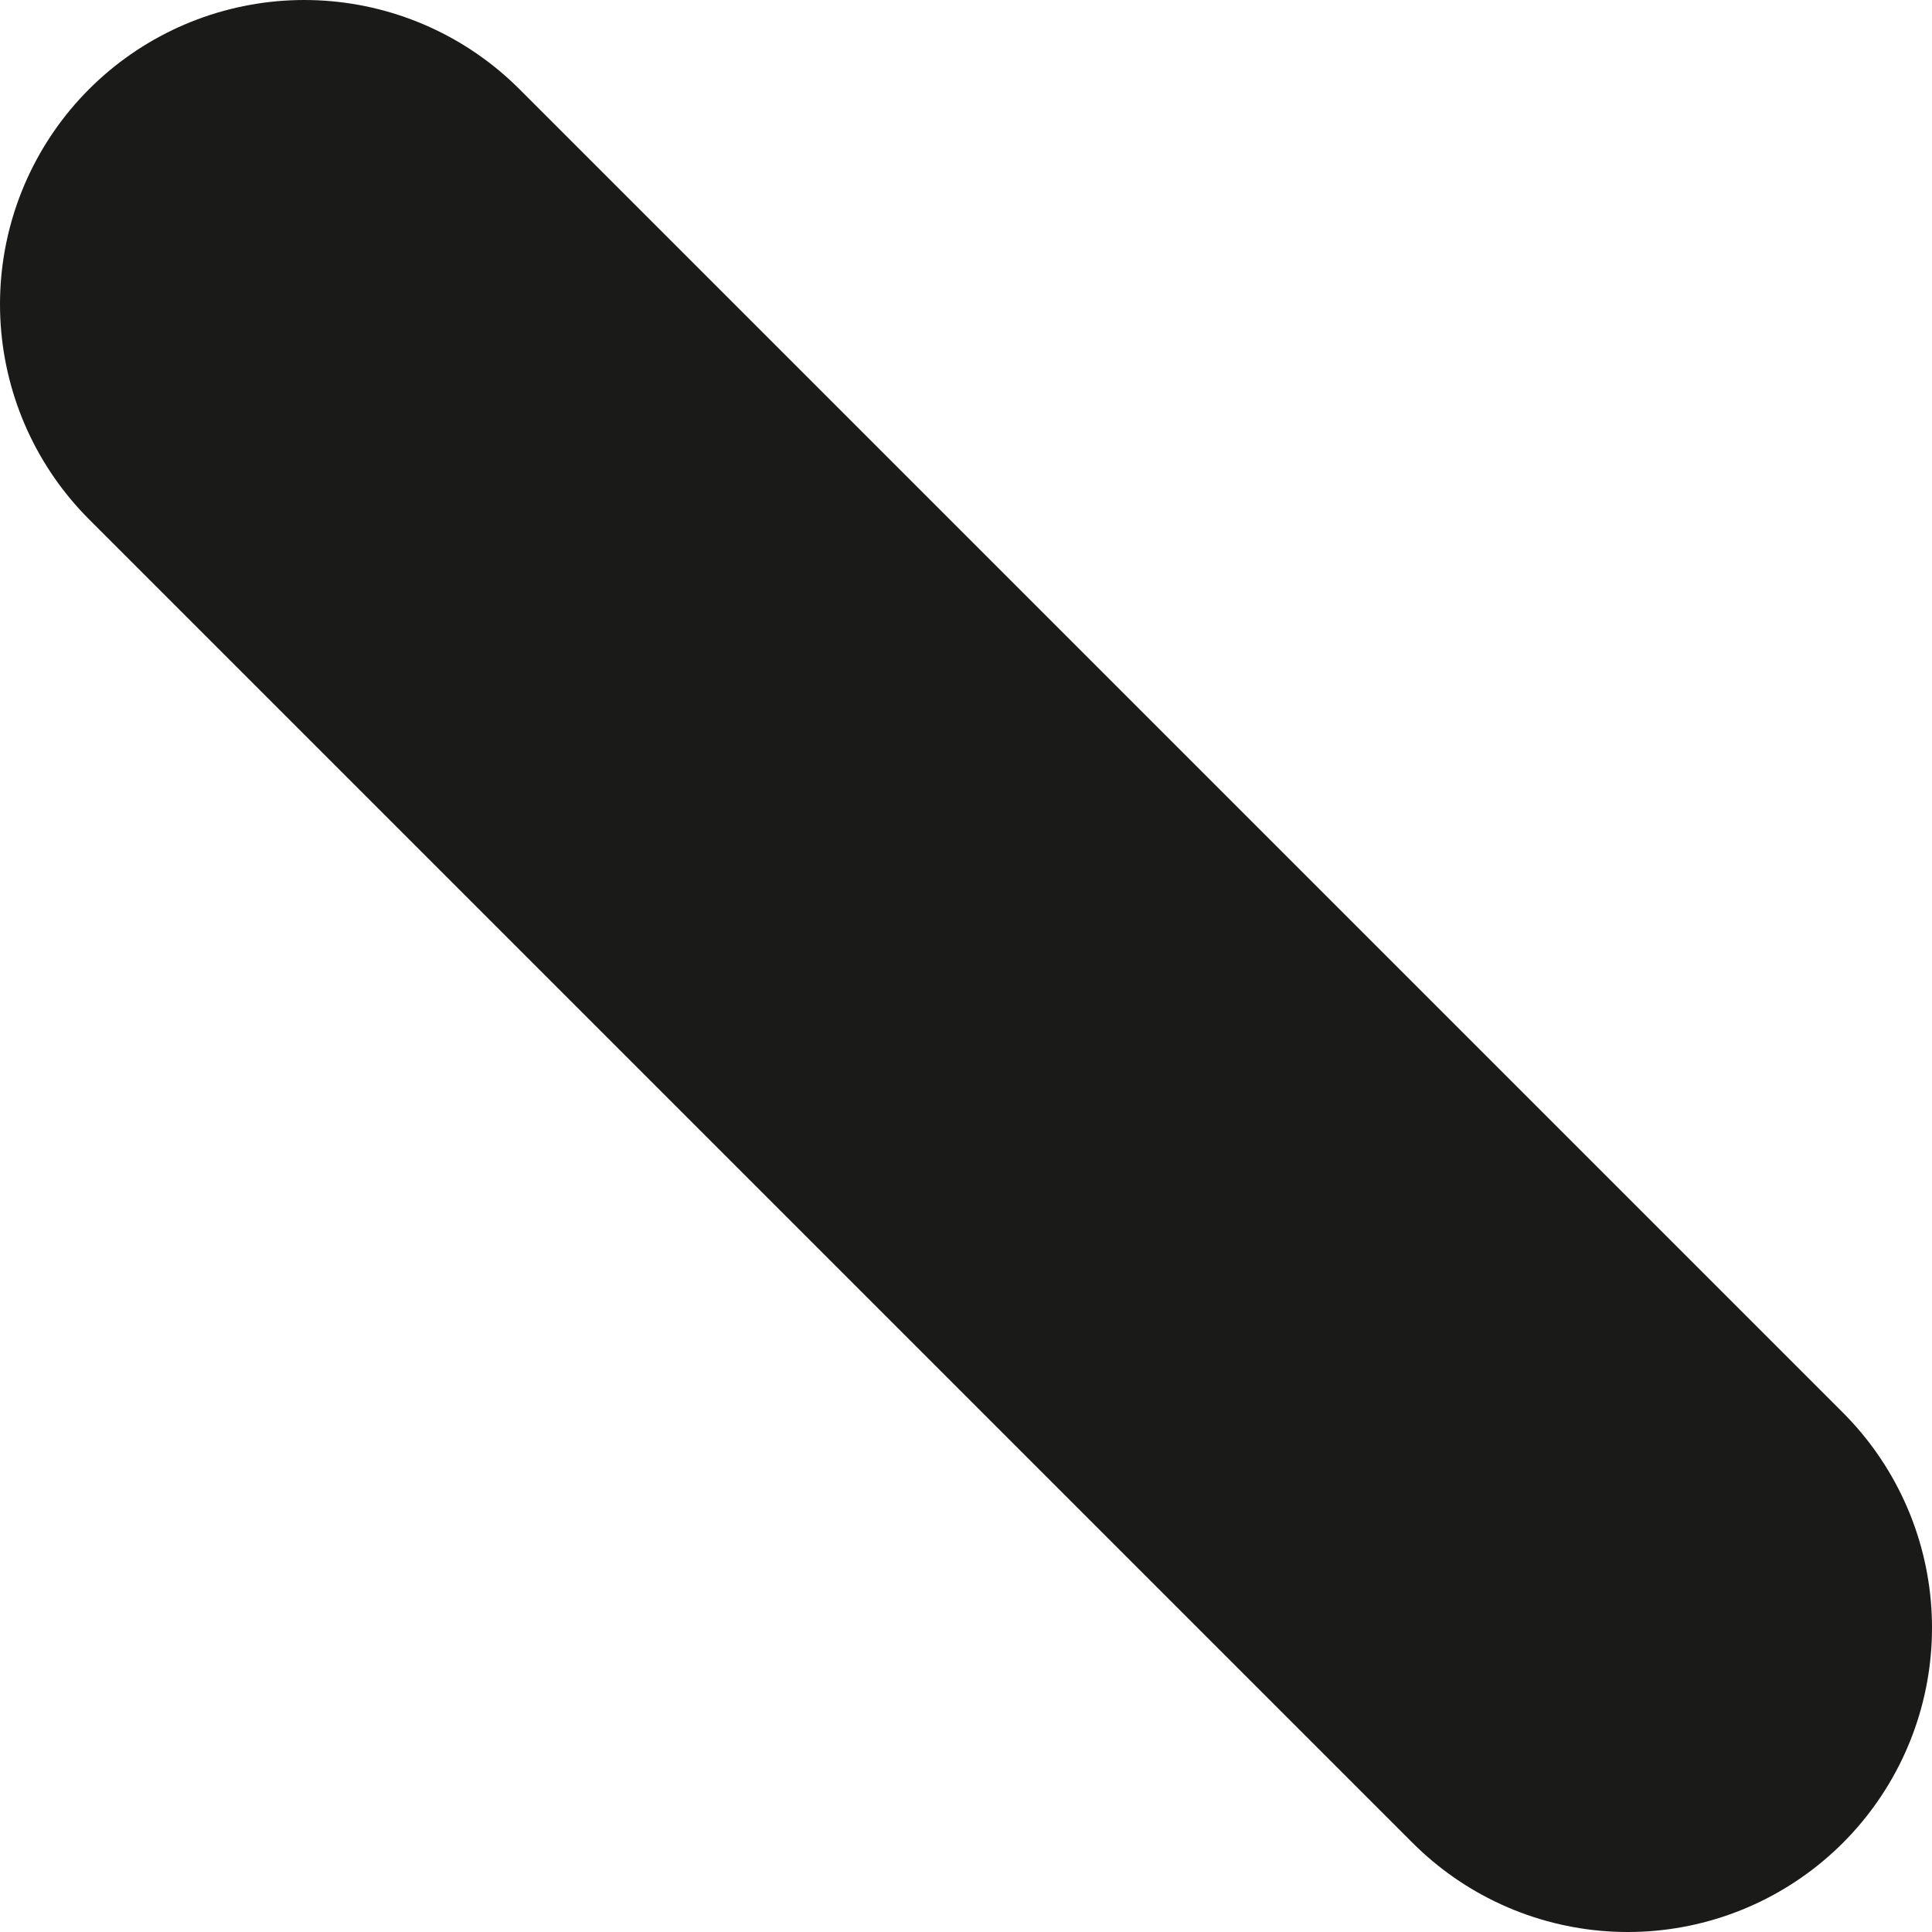
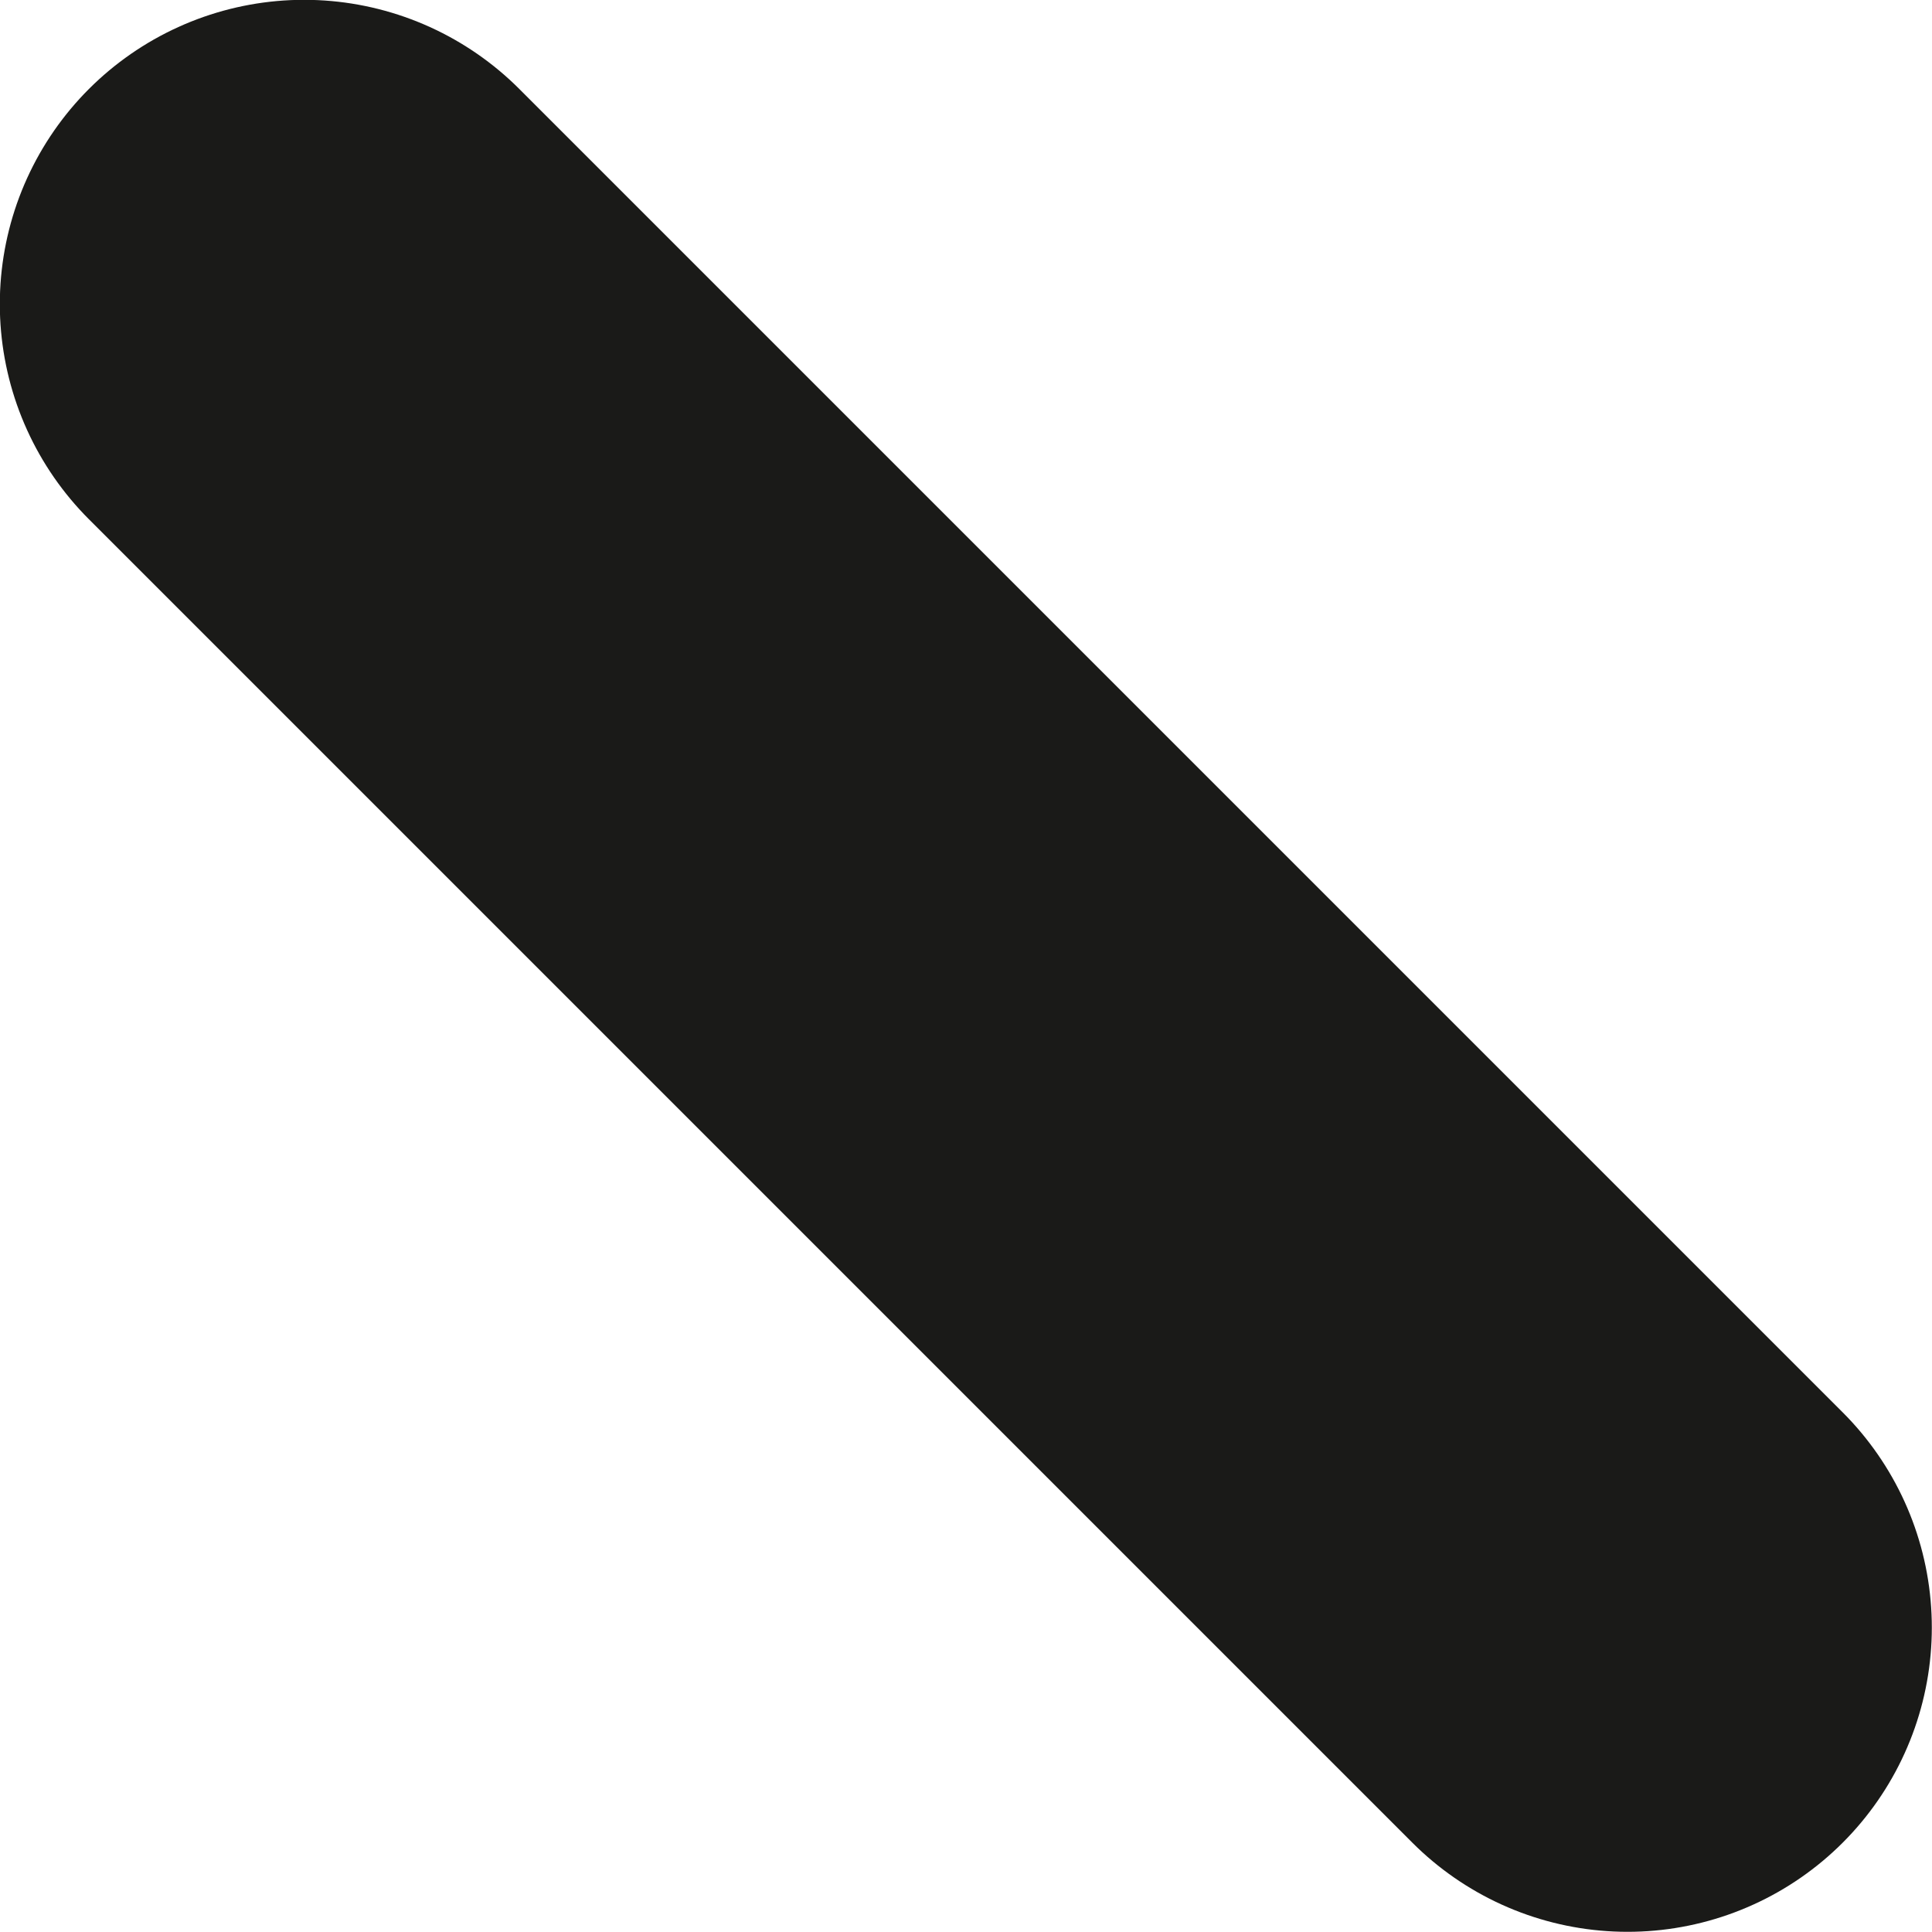
- <svg xmlns="http://www.w3.org/2000/svg" preserveAspectRatio="none" overflow="visible" style="display: block;" width="6.35" height="6.35" viewBox="0 0 6.35 6.35" fill="none">
-   <path id="Vector" d="M5.35 5.35L1 1" stroke="#1A1A18" stroke-width="2" stroke-linecap="round" stroke-linejoin="round" />
+ <svg xmlns="http://www.w3.org/2000/svg" preserveAspectRatio="none" overflow="visible" style="display: block;" width="5.292" height="5.292" viewBox="0 0 5.292 5.292" fill="none">
+   <path id="Vector" d="M4.458 4.458L0.833 0.833" stroke="#1A1A18" stroke-width="1.667" stroke-linecap="round" stroke-linejoin="round" />
</svg>
